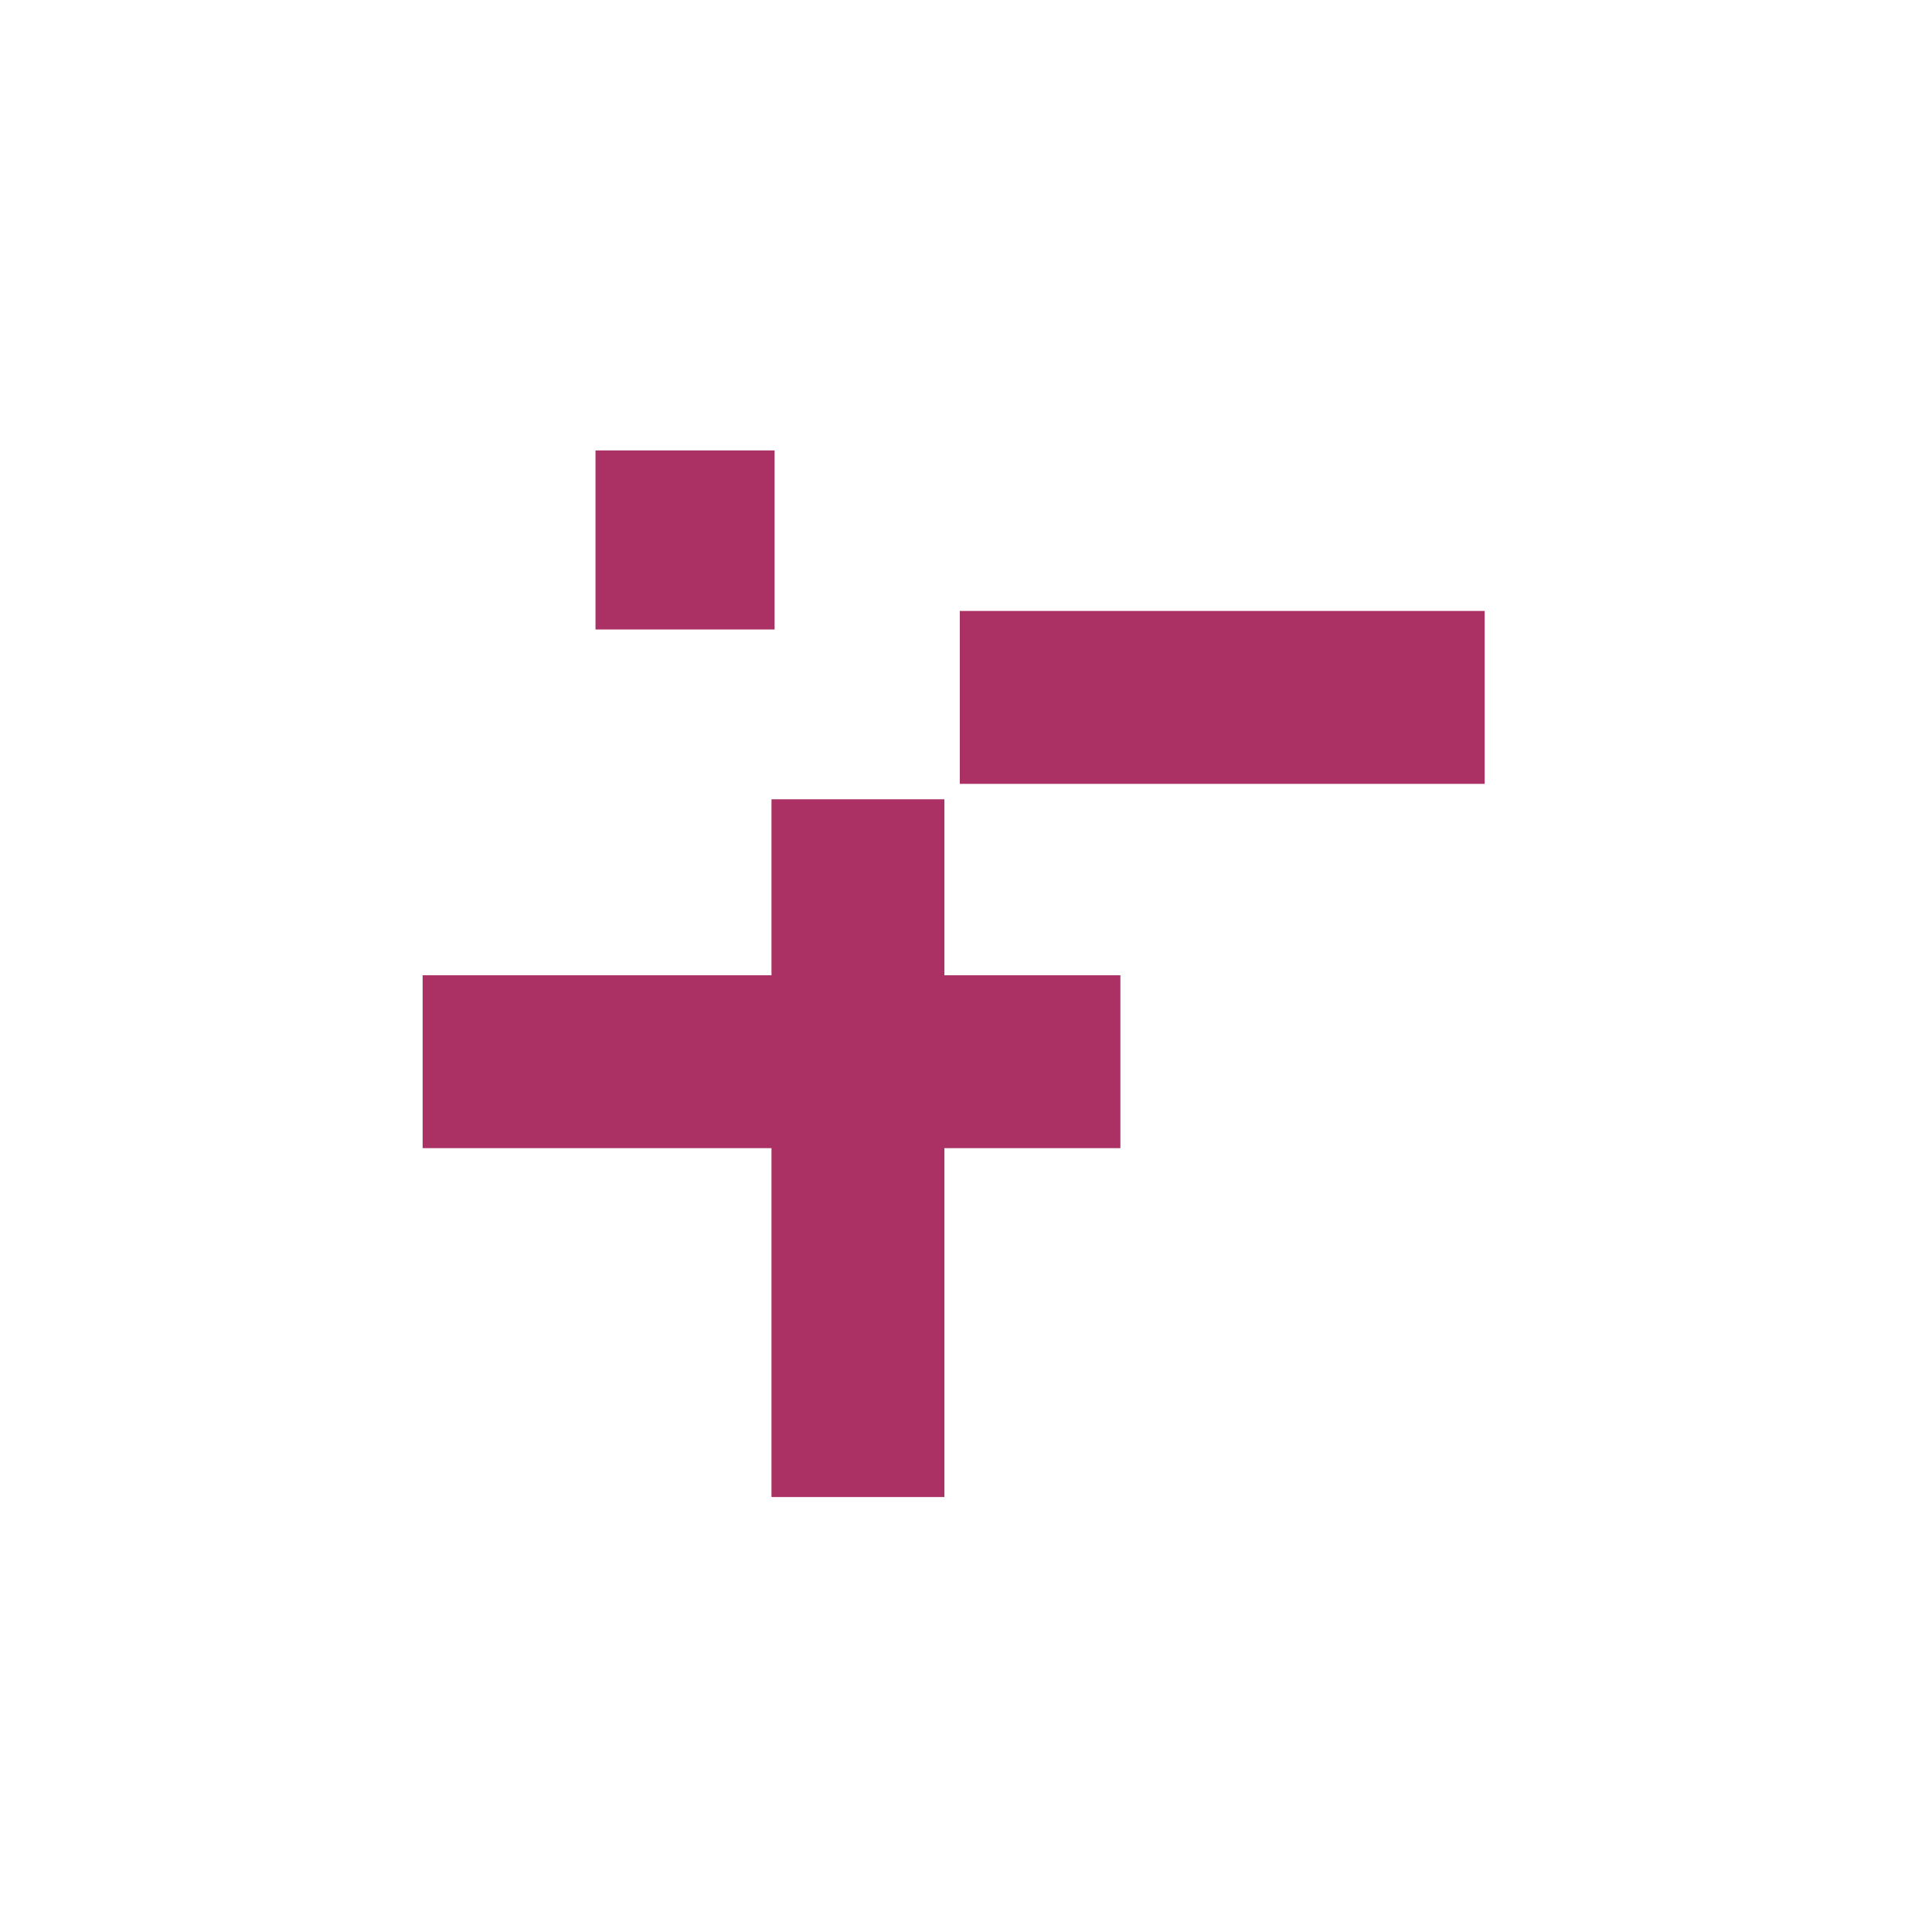
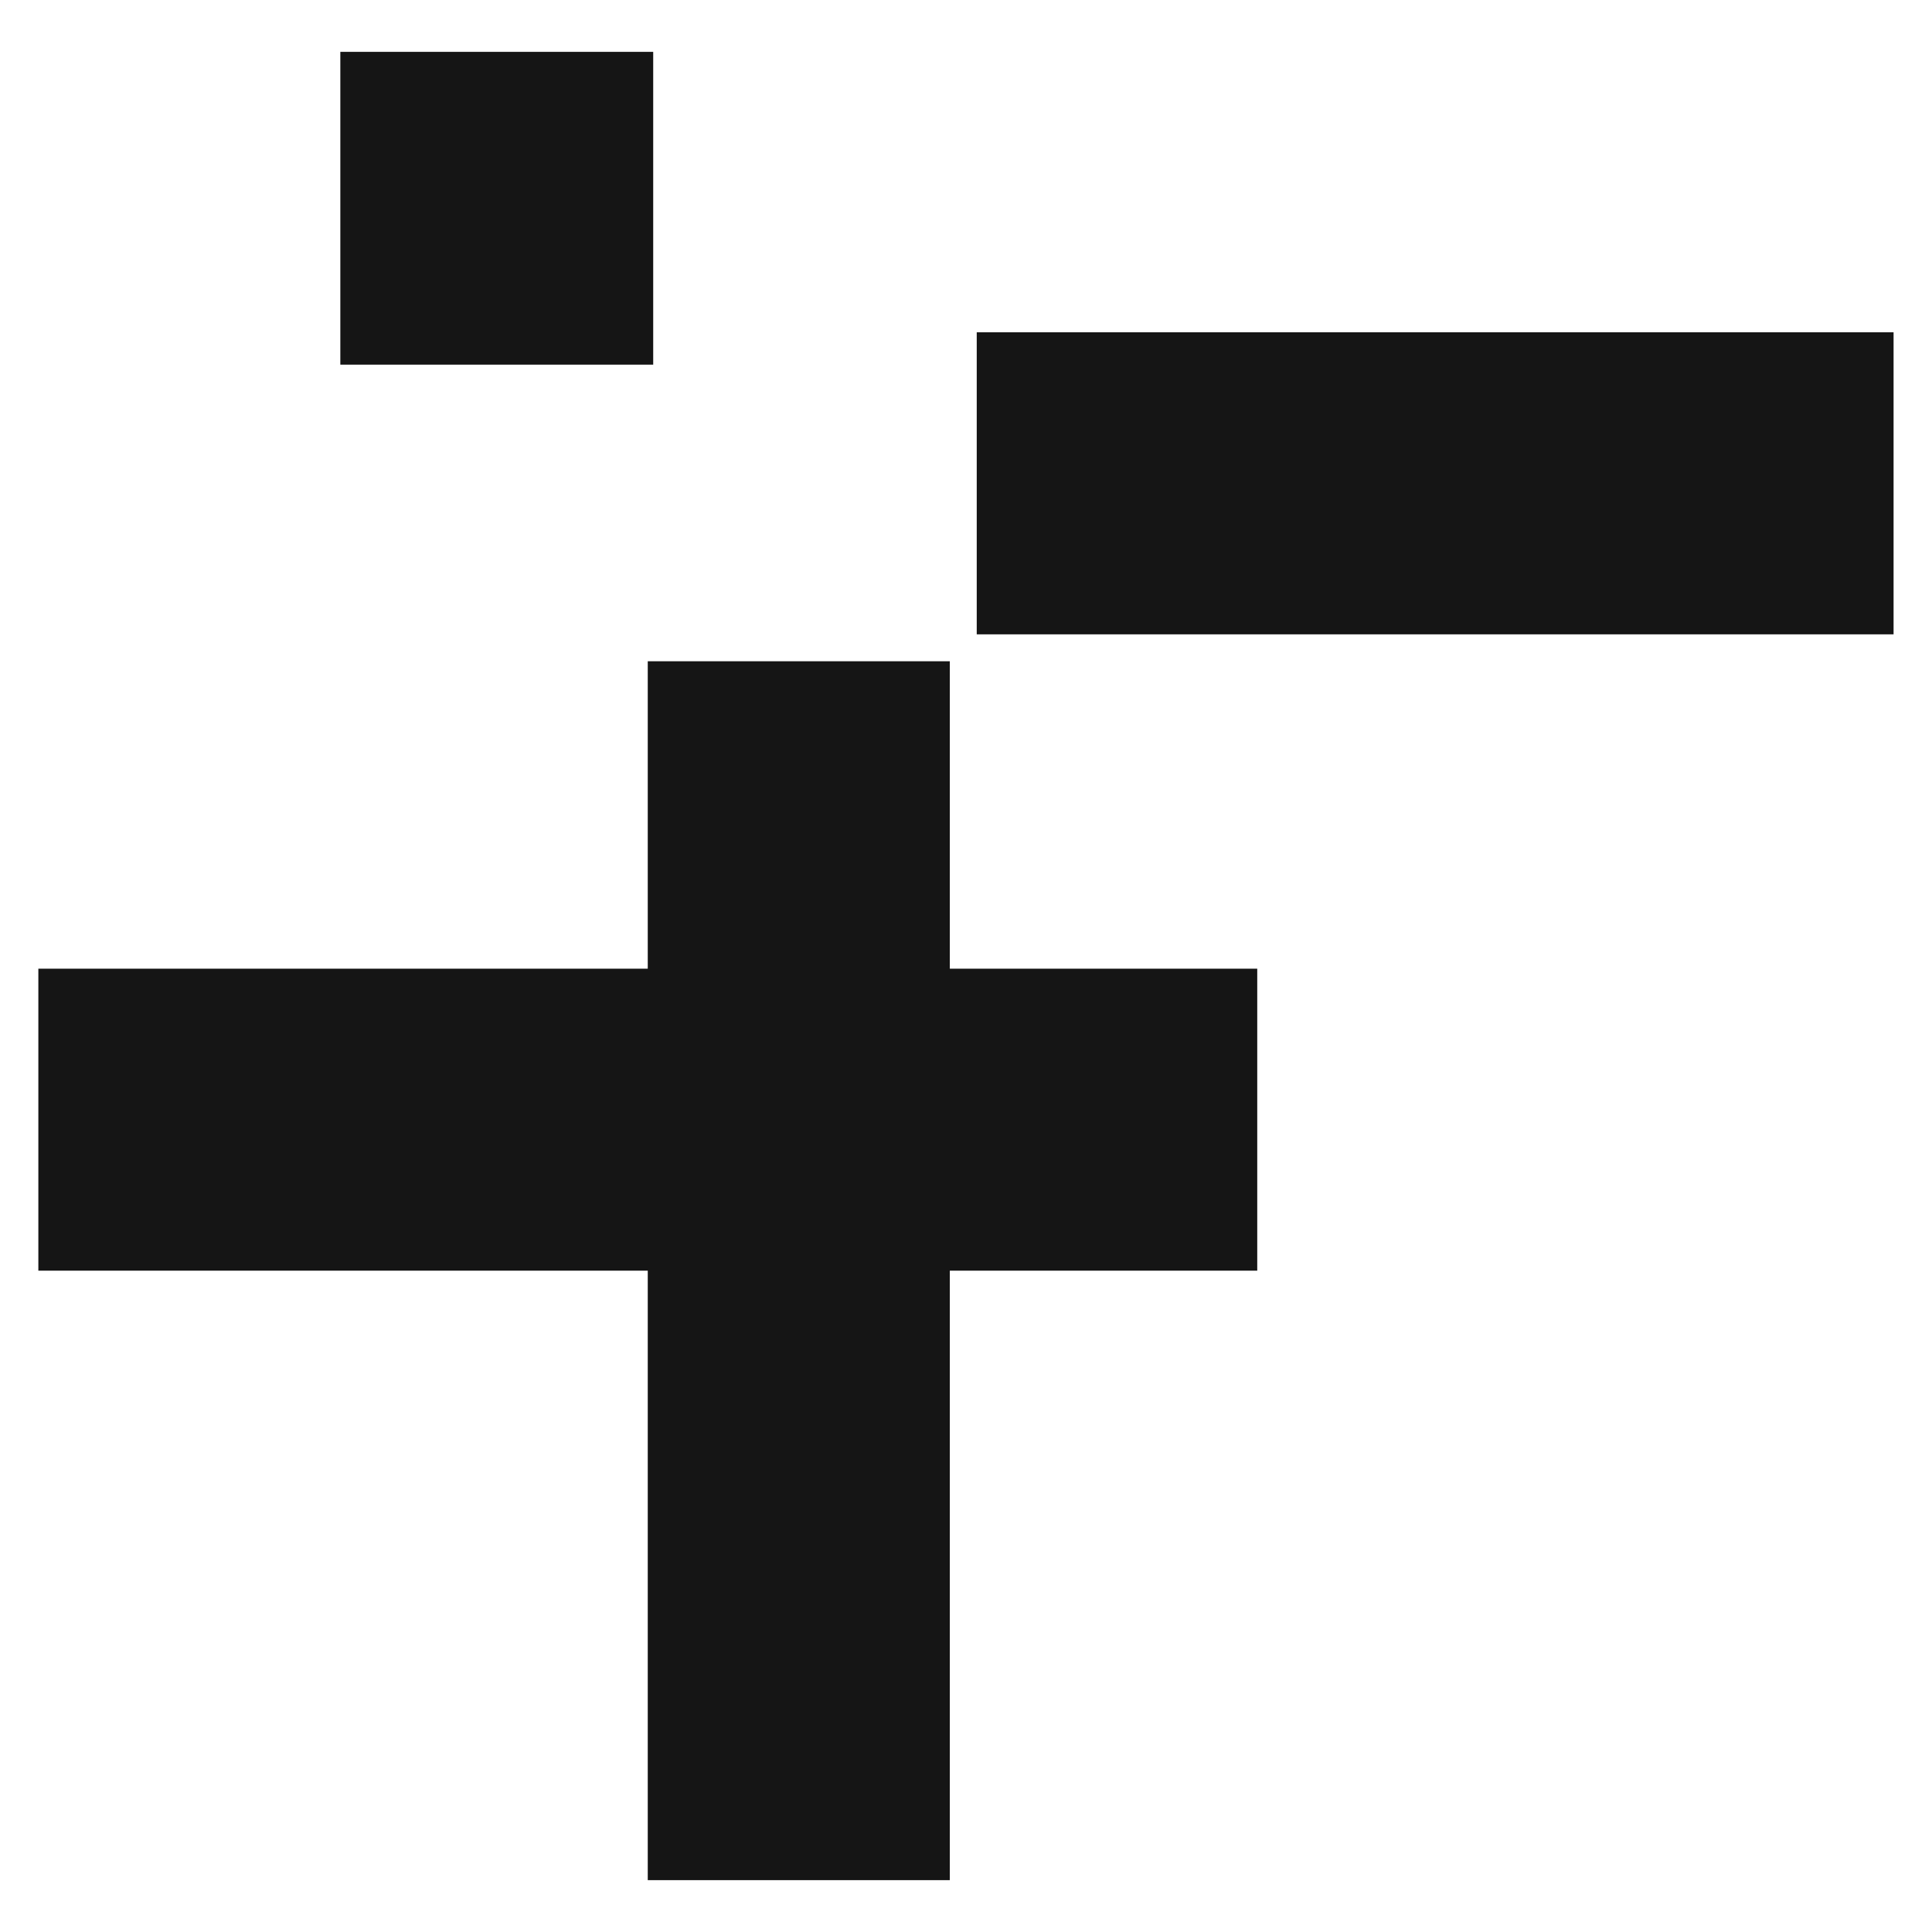
- <svg xmlns="http://www.w3.org/2000/svg" width="44" height="44" viewBox="0 0 44 44" fill="none">
-   <path d="M33.812 13.914H21.859V17.852H33.812V13.914Z" fill="#AB3164" />
-   <path d="M21.508 18.203H17.57V22.211H9.625V26.148H17.57V34.094H21.508V26.148H25.516V22.211H21.508V18.203Z" fill="#AB3164" />
-   <path d="M17.641 10.258H13.562V14.336H17.641V10.258Z" fill="#AB3164" />
+ <svg xmlns="http://www.w3.org/2000/svg" viewBox="9.125 9.582 25.188 25.188">
+   <style>path{fill:#151515}@media (prefers-color-scheme:dark){path{fill:#F1F5F9}}</style>
+   <path d="M33.812 13.914H21.859V17.852H33.812V13.914Z" />
+   <path d="M21.508 18.203H17.57V22.211H9.625V26.148H17.57V34.094H21.508V26.148H25.516V22.211H21.508V18.203Z" />
+   <path d="M17.641 10.258H13.562V14.336H17.641V10.258Z" />
</svg>
